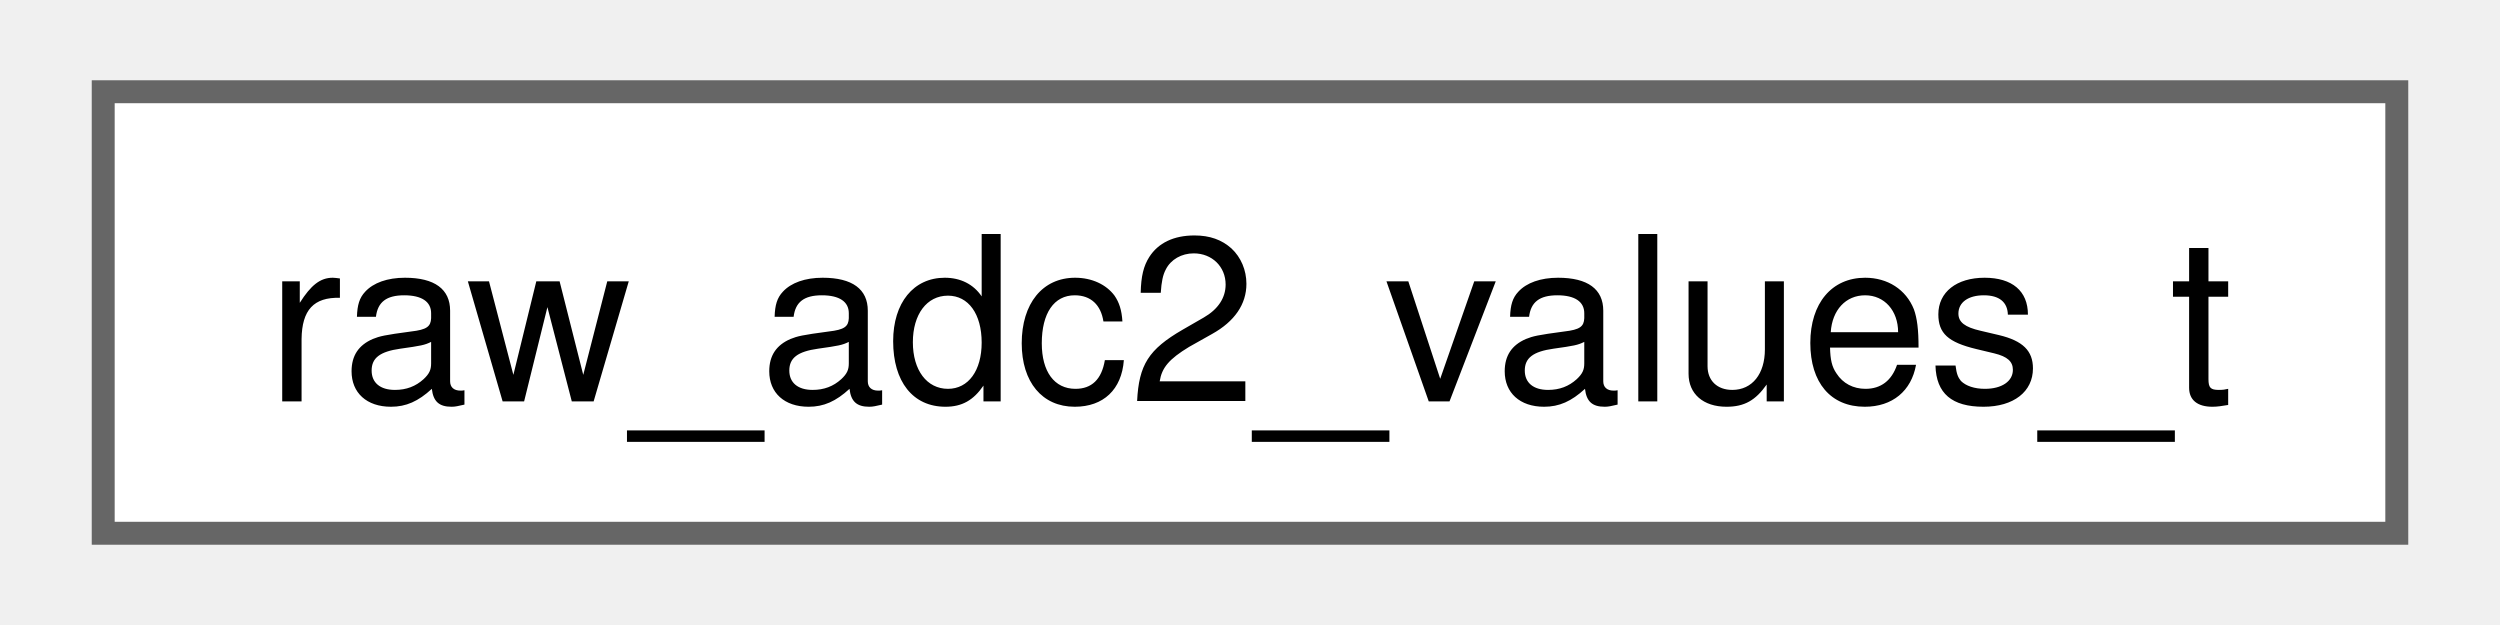
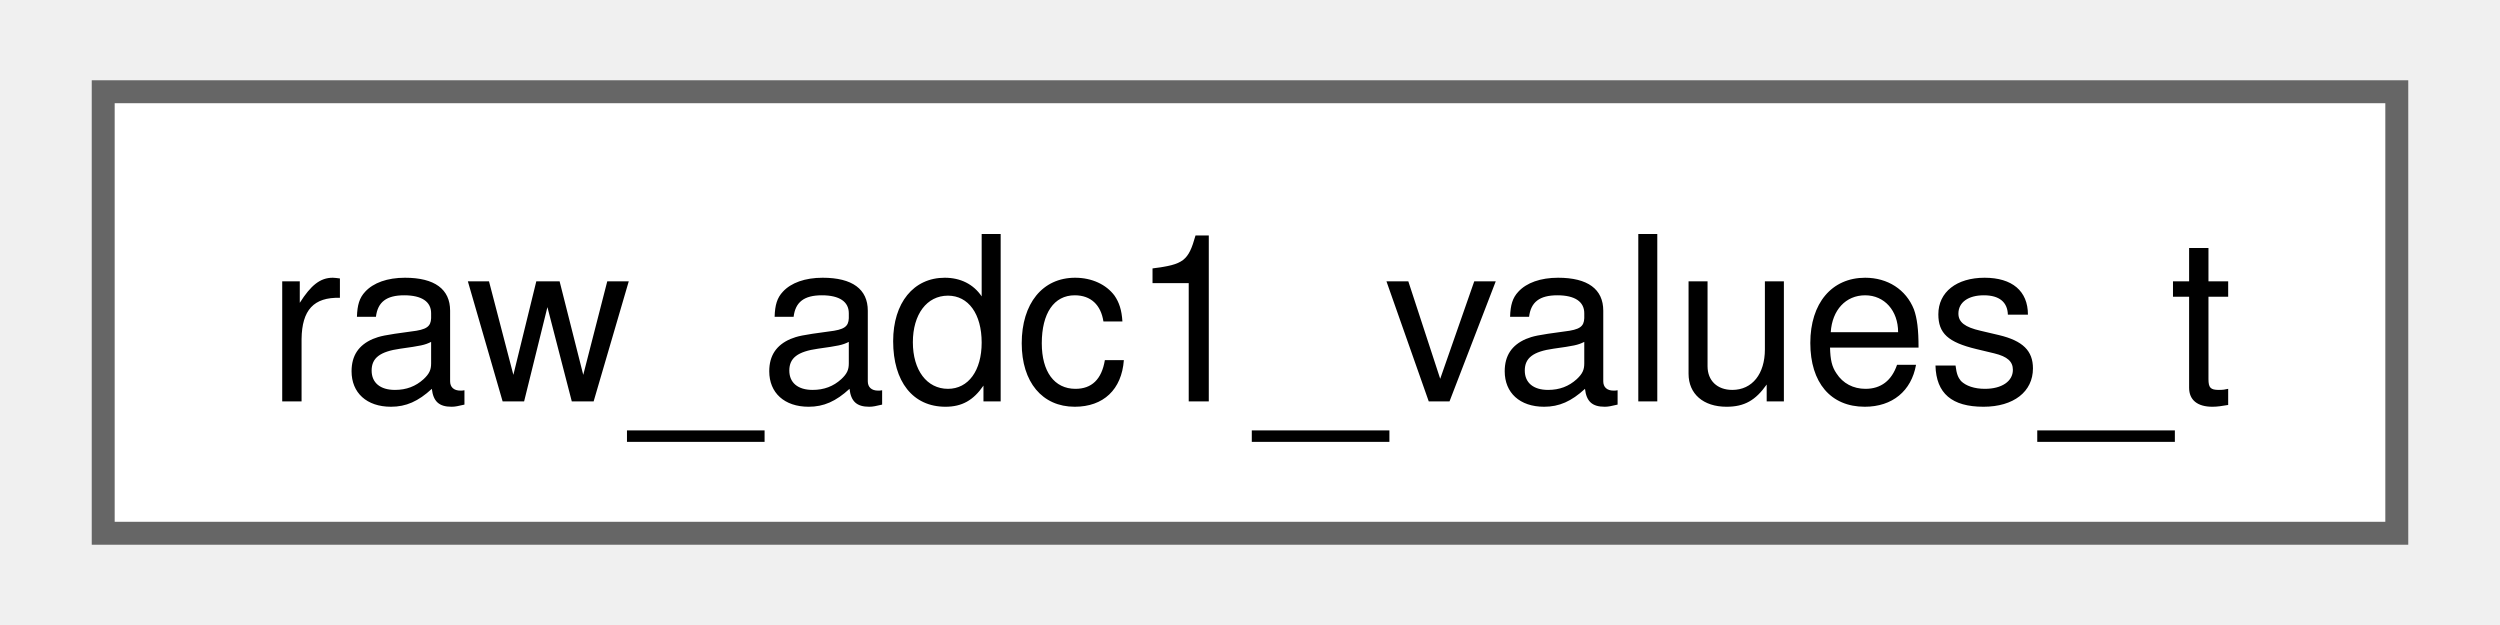
<svg xmlns="http://www.w3.org/2000/svg" xmlns:xlink="http://www.w3.org/1999/xlink" width="108pt" height="27pt" viewBox="0.00 0.00 108.00 27.25">
  <g id="graph0" class="graph" transform="scale(1 1) rotate(0) translate(4 23.25)">
    <g id="Node000000" class="node">
      <g id="a_Node000000">
-         <a xlink:href="structraw__adc2__values__t.html" target="_top" xlink:title=" ">
+         <a xlink:href="structraw__adc1__values__t.html" target="_top" xlink:title=" ">
          <polygon fill="white" stroke="#666666" points="100,-19.25 0,-19.25 0,0 100,0 100,-19.25" />
-           <text text-anchor="middle" x="50" y="-5.75" font-family="Helvetica,sans-Serif" font-size="10.00">raw_adc2_values_t</text>
+           <text text-anchor="middle" x="50" y="-5.75" font-family="Helvetica,sans-Serif" font-size="10.00">raw_adc1_values_t</text>
        </a>
      </g>
    </g>
  </g>
</svg>
